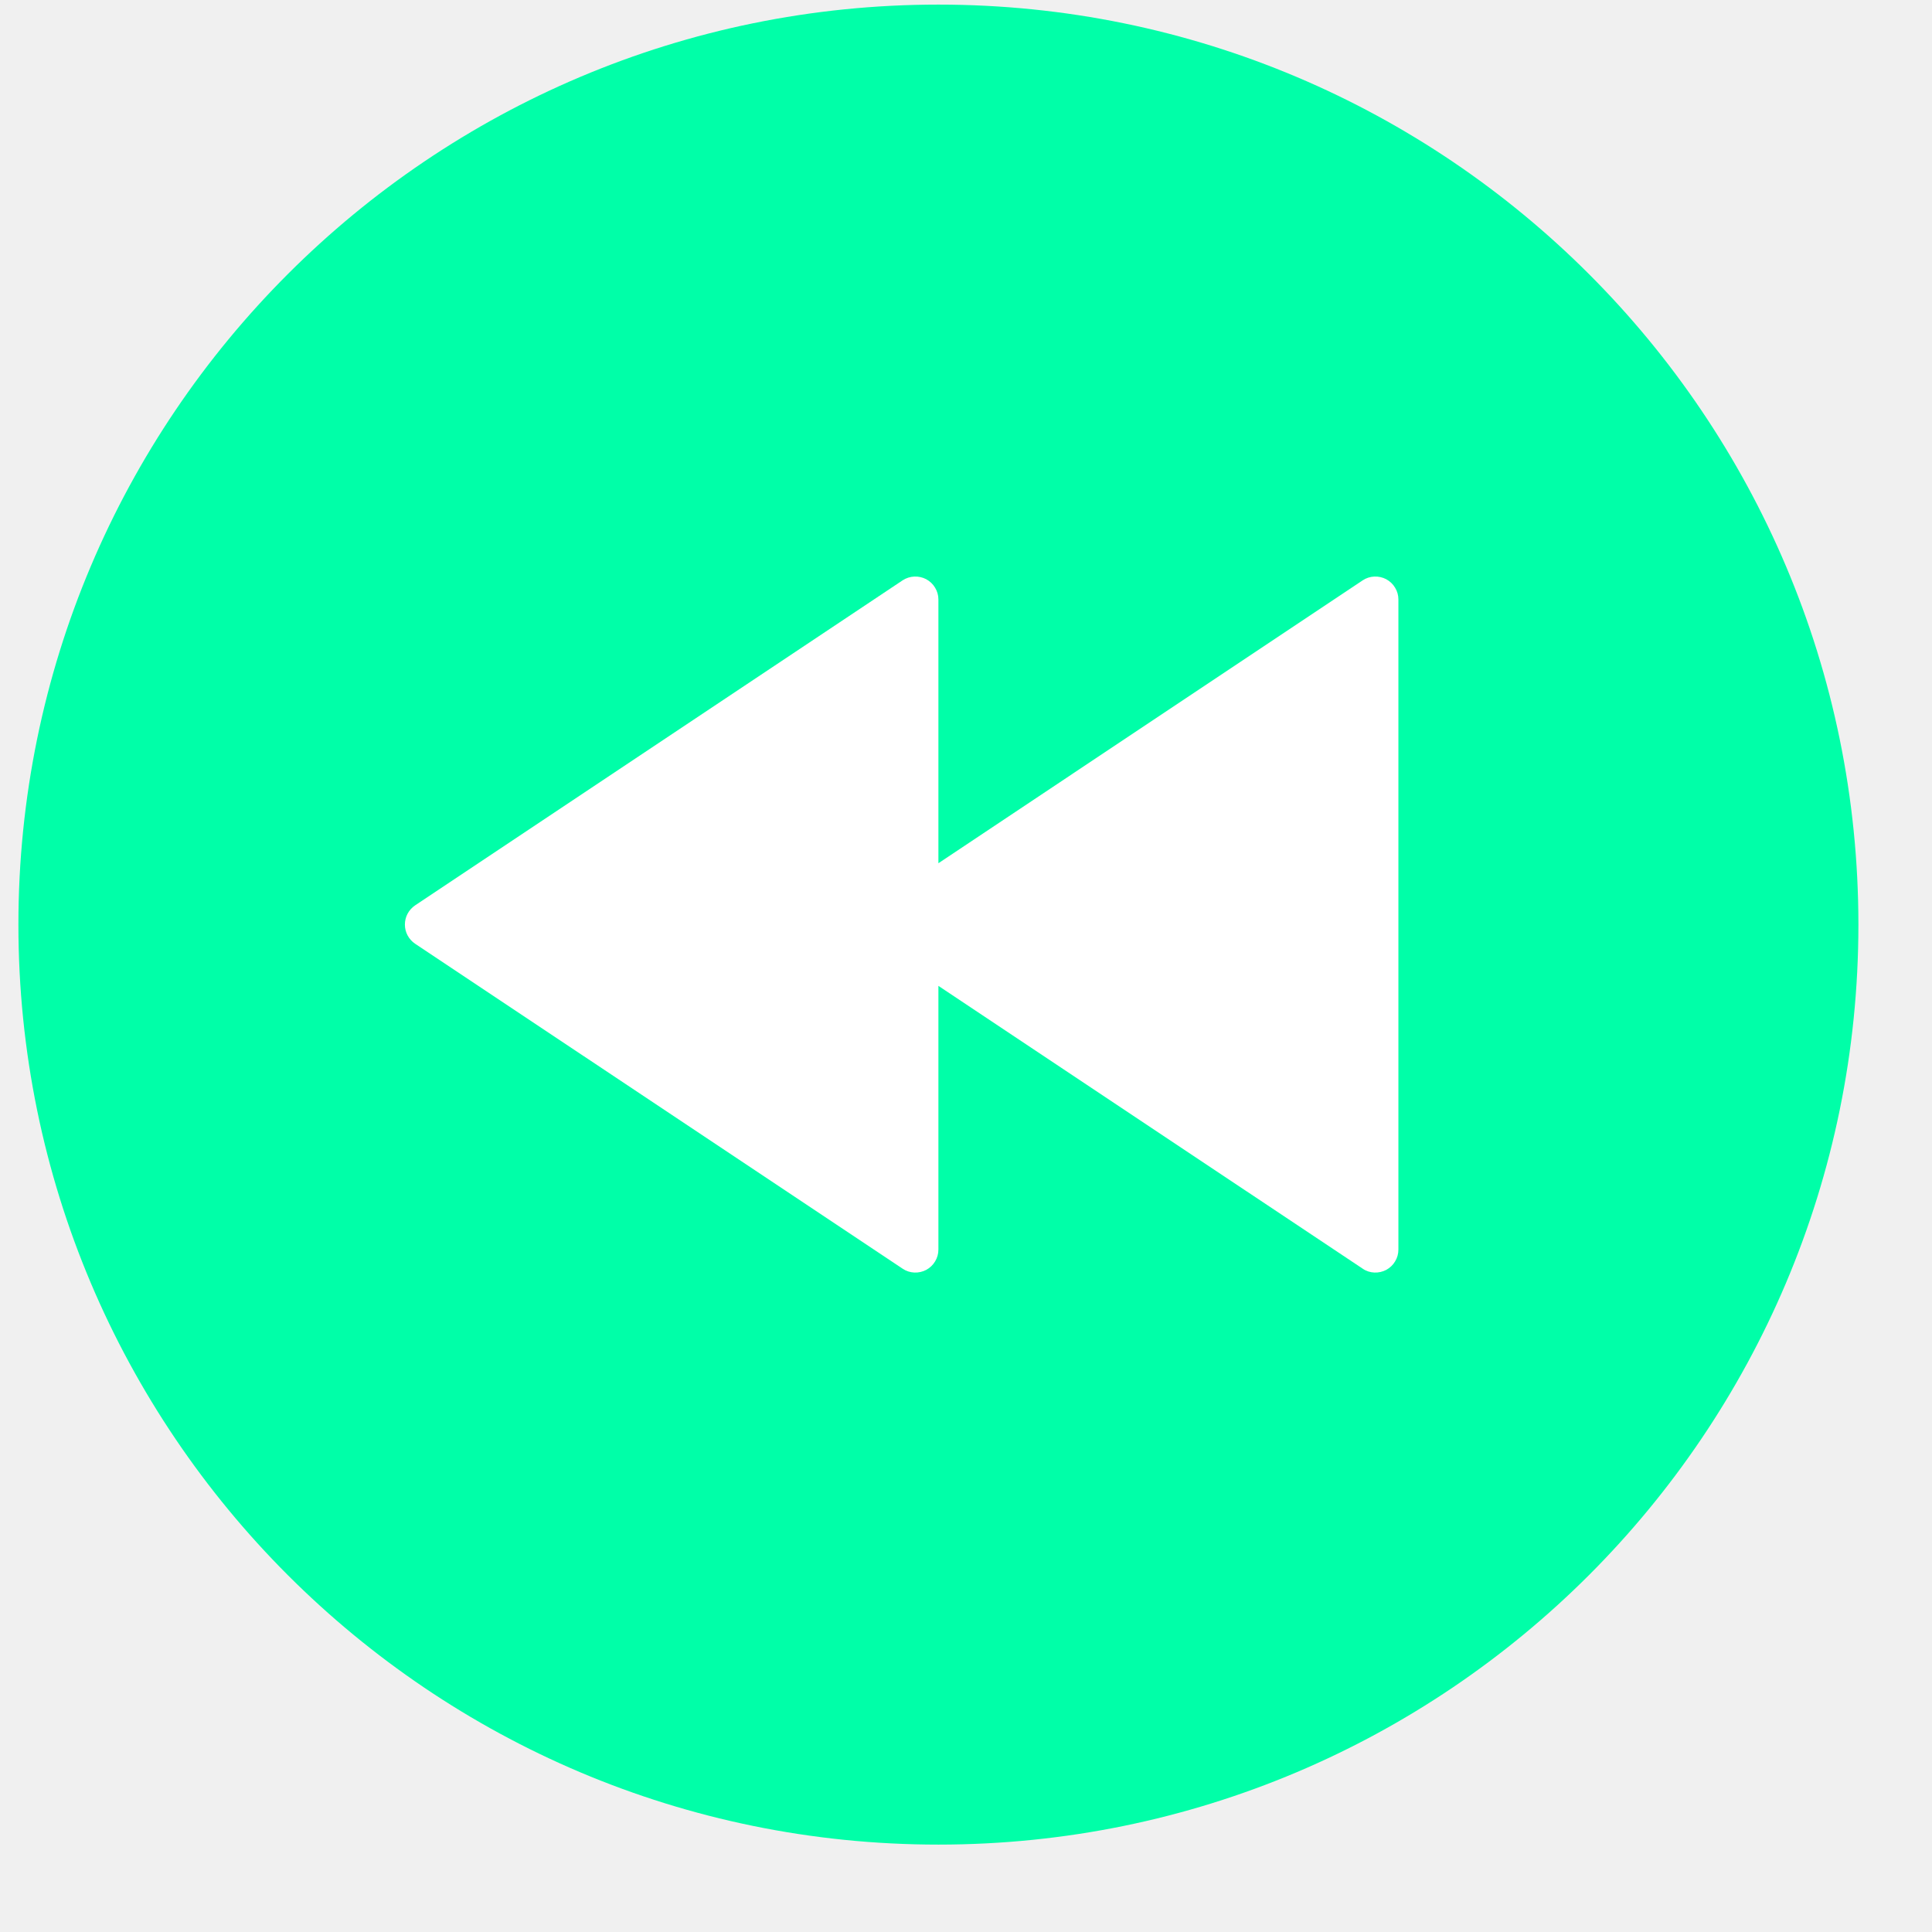
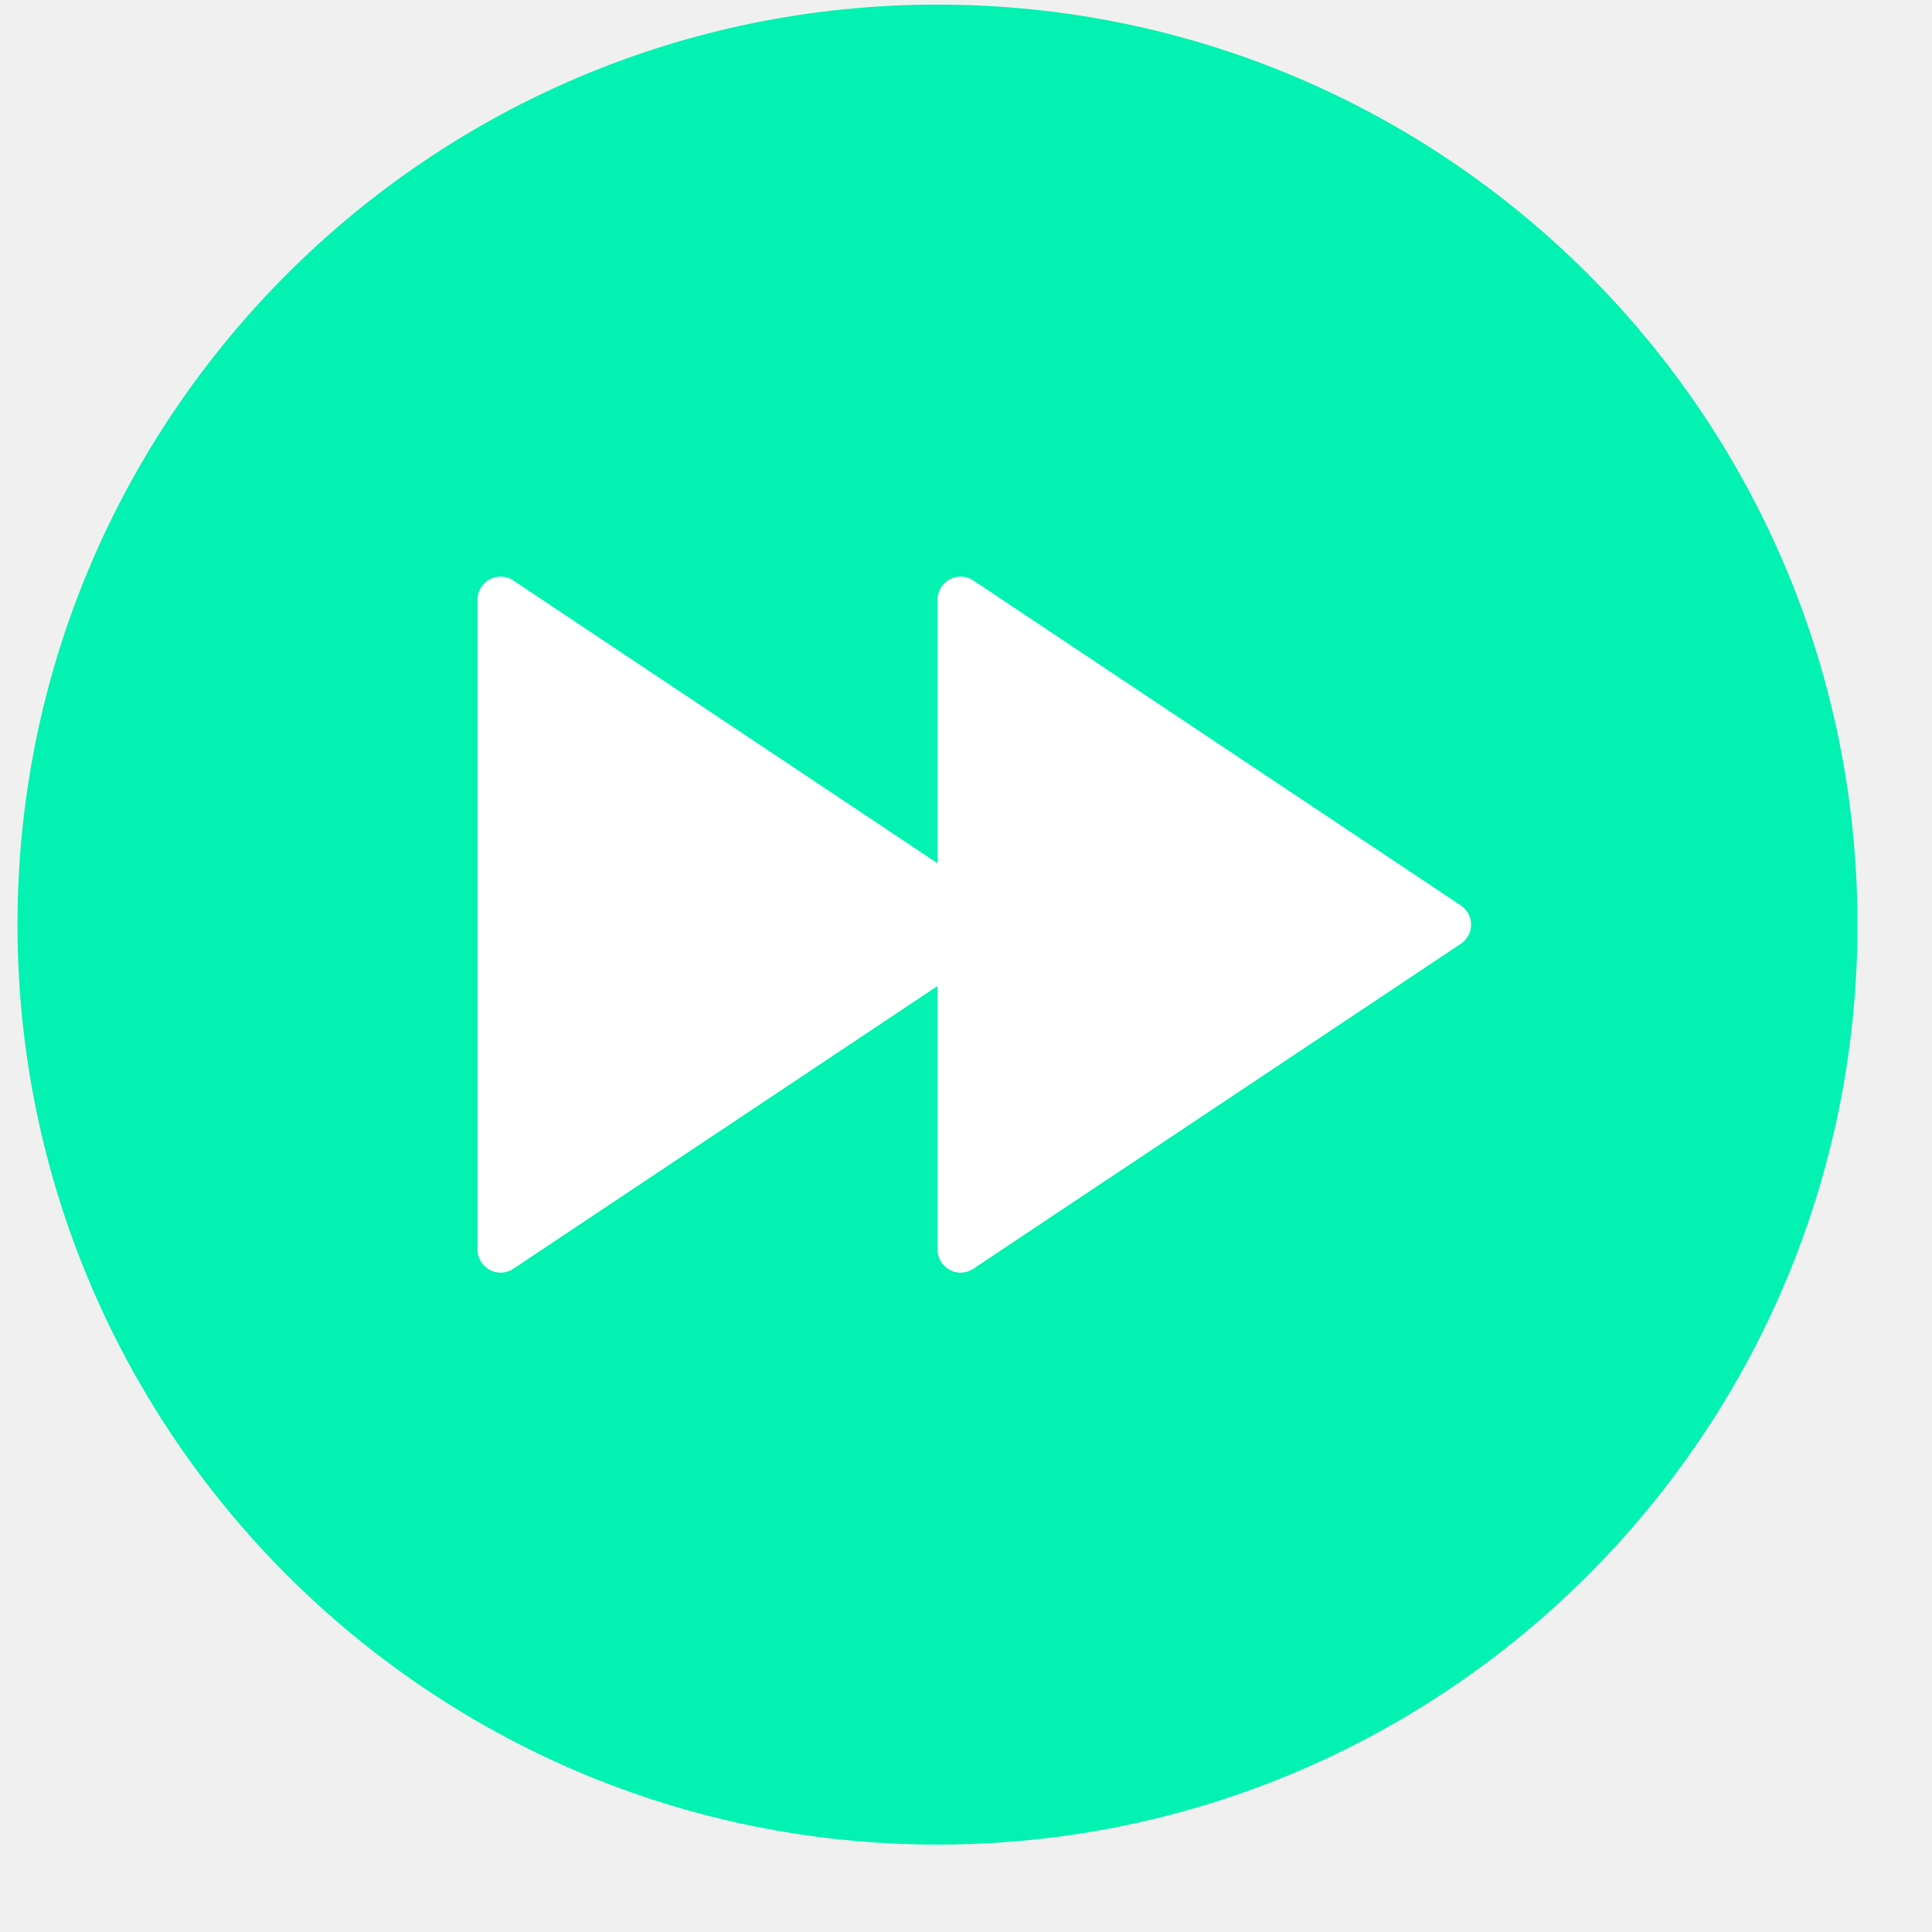
<svg xmlns="http://www.w3.org/2000/svg" width="21" height="21" viewBox="0 0 21 21" fill="none">
-   <g id="SVG" clip-path="url(#clip0_74_2161)">
-     <path id="Vector" d="M20.2 10.05C20.2 4.527 15.723 0.05 10.2 0.05C4.677 0.05 0.2 4.527 0.2 10.05C0.2 15.573 4.677 20.05 10.2 20.05C15.723 20.05 20.2 15.573 20.2 10.05Z" fill="#00FFA8" />
-     <path id="Vector_2" d="M10.2 9.383L14.812 6.308C14.849 6.283 14.893 6.269 14.938 6.267C14.983 6.265 15.028 6.275 15.068 6.296C15.108 6.318 15.141 6.349 15.164 6.388C15.188 6.427 15.2 6.471 15.2 6.516V13.582C15.2 13.628 15.188 13.672 15.164 13.711C15.141 13.75 15.108 13.781 15.068 13.803C15.028 13.824 14.983 13.834 14.938 13.832C14.893 13.83 14.849 13.816 14.812 13.79L10.2 10.716V13.582C10.2 13.628 10.188 13.672 10.164 13.711C10.141 13.75 10.108 13.781 10.068 13.803C10.028 13.824 9.983 13.834 9.938 13.832C9.893 13.83 9.849 13.816 9.811 13.79L4.512 10.258C4.478 10.235 4.45 10.204 4.43 10.167C4.411 10.131 4.401 10.091 4.401 10.05C4.401 10.008 4.411 9.968 4.43 9.932C4.45 9.895 4.478 9.864 4.512 9.841L9.811 6.308C9.849 6.283 9.893 6.269 9.938 6.267C9.983 6.265 10.028 6.275 10.068 6.296C10.108 6.318 10.141 6.349 10.164 6.388C10.188 6.427 10.2 6.471 10.2 6.516V9.383Z" fill="white" />
+   <g id="SVG" clip-path="url(#clip0_74_2191)">
+     <path id="Vector" d="M0.19 10.05C0.19 15.573 4.668 20.05 10.19 20.05C15.713 20.05 20.19 15.573 20.19 10.05C20.19 4.527 15.713 0.05 10.19 0.05C4.668 0.05 0.19 4.527 0.19 10.05Z" fill="#03F2B2" />
+     <path id="Vector_2" d="M10.191 10.717L5.579 13.791C5.542 13.816 5.498 13.831 5.453 13.833C5.408 13.835 5.363 13.825 5.323 13.803C5.283 13.782 5.25 13.75 5.227 13.711C5.203 13.673 5.191 13.628 5.191 13.583V6.517C5.191 6.472 5.203 6.428 5.227 6.389C5.25 6.35 5.283 6.318 5.323 6.297C5.363 6.276 5.408 6.265 5.453 6.268C5.498 6.27 5.542 6.284 5.579 6.309L10.191 9.384V6.517C10.191 6.472 10.203 6.428 10.226 6.389C10.25 6.35 10.283 6.318 10.323 6.297C10.363 6.276 10.408 6.265 10.453 6.268C10.498 6.27 10.542 6.284 10.579 6.309L15.879 9.842C15.913 9.865 15.941 9.896 15.961 9.932C15.98 9.969 15.99 10.009 15.99 10.05C15.99 10.091 15.98 10.132 15.961 10.168C15.941 10.204 15.913 10.235 15.879 10.258L10.579 13.791C10.542 13.816 10.498 13.831 10.453 13.833C10.408 13.835 10.363 13.825 10.323 13.803C10.283 13.782 10.25 13.75 10.226 13.711C10.203 13.673 10.191 13.628 10.191 13.583V10.717Z" fill="white" />
  </g>
  <defs>
-     <clipPath id="clip0_74_2161">
-       <rect width="20" height="20" fill="white" transform="translate(0.199951 0.0498047)" />
+     <clipPath id="clip0_74_2191">
+       <rect width="20" height="20" fill="white" transform="matrix(-1 0 0 -1 20.1904 20.0498)" />
    </clipPath>
  </defs>
</svg>
